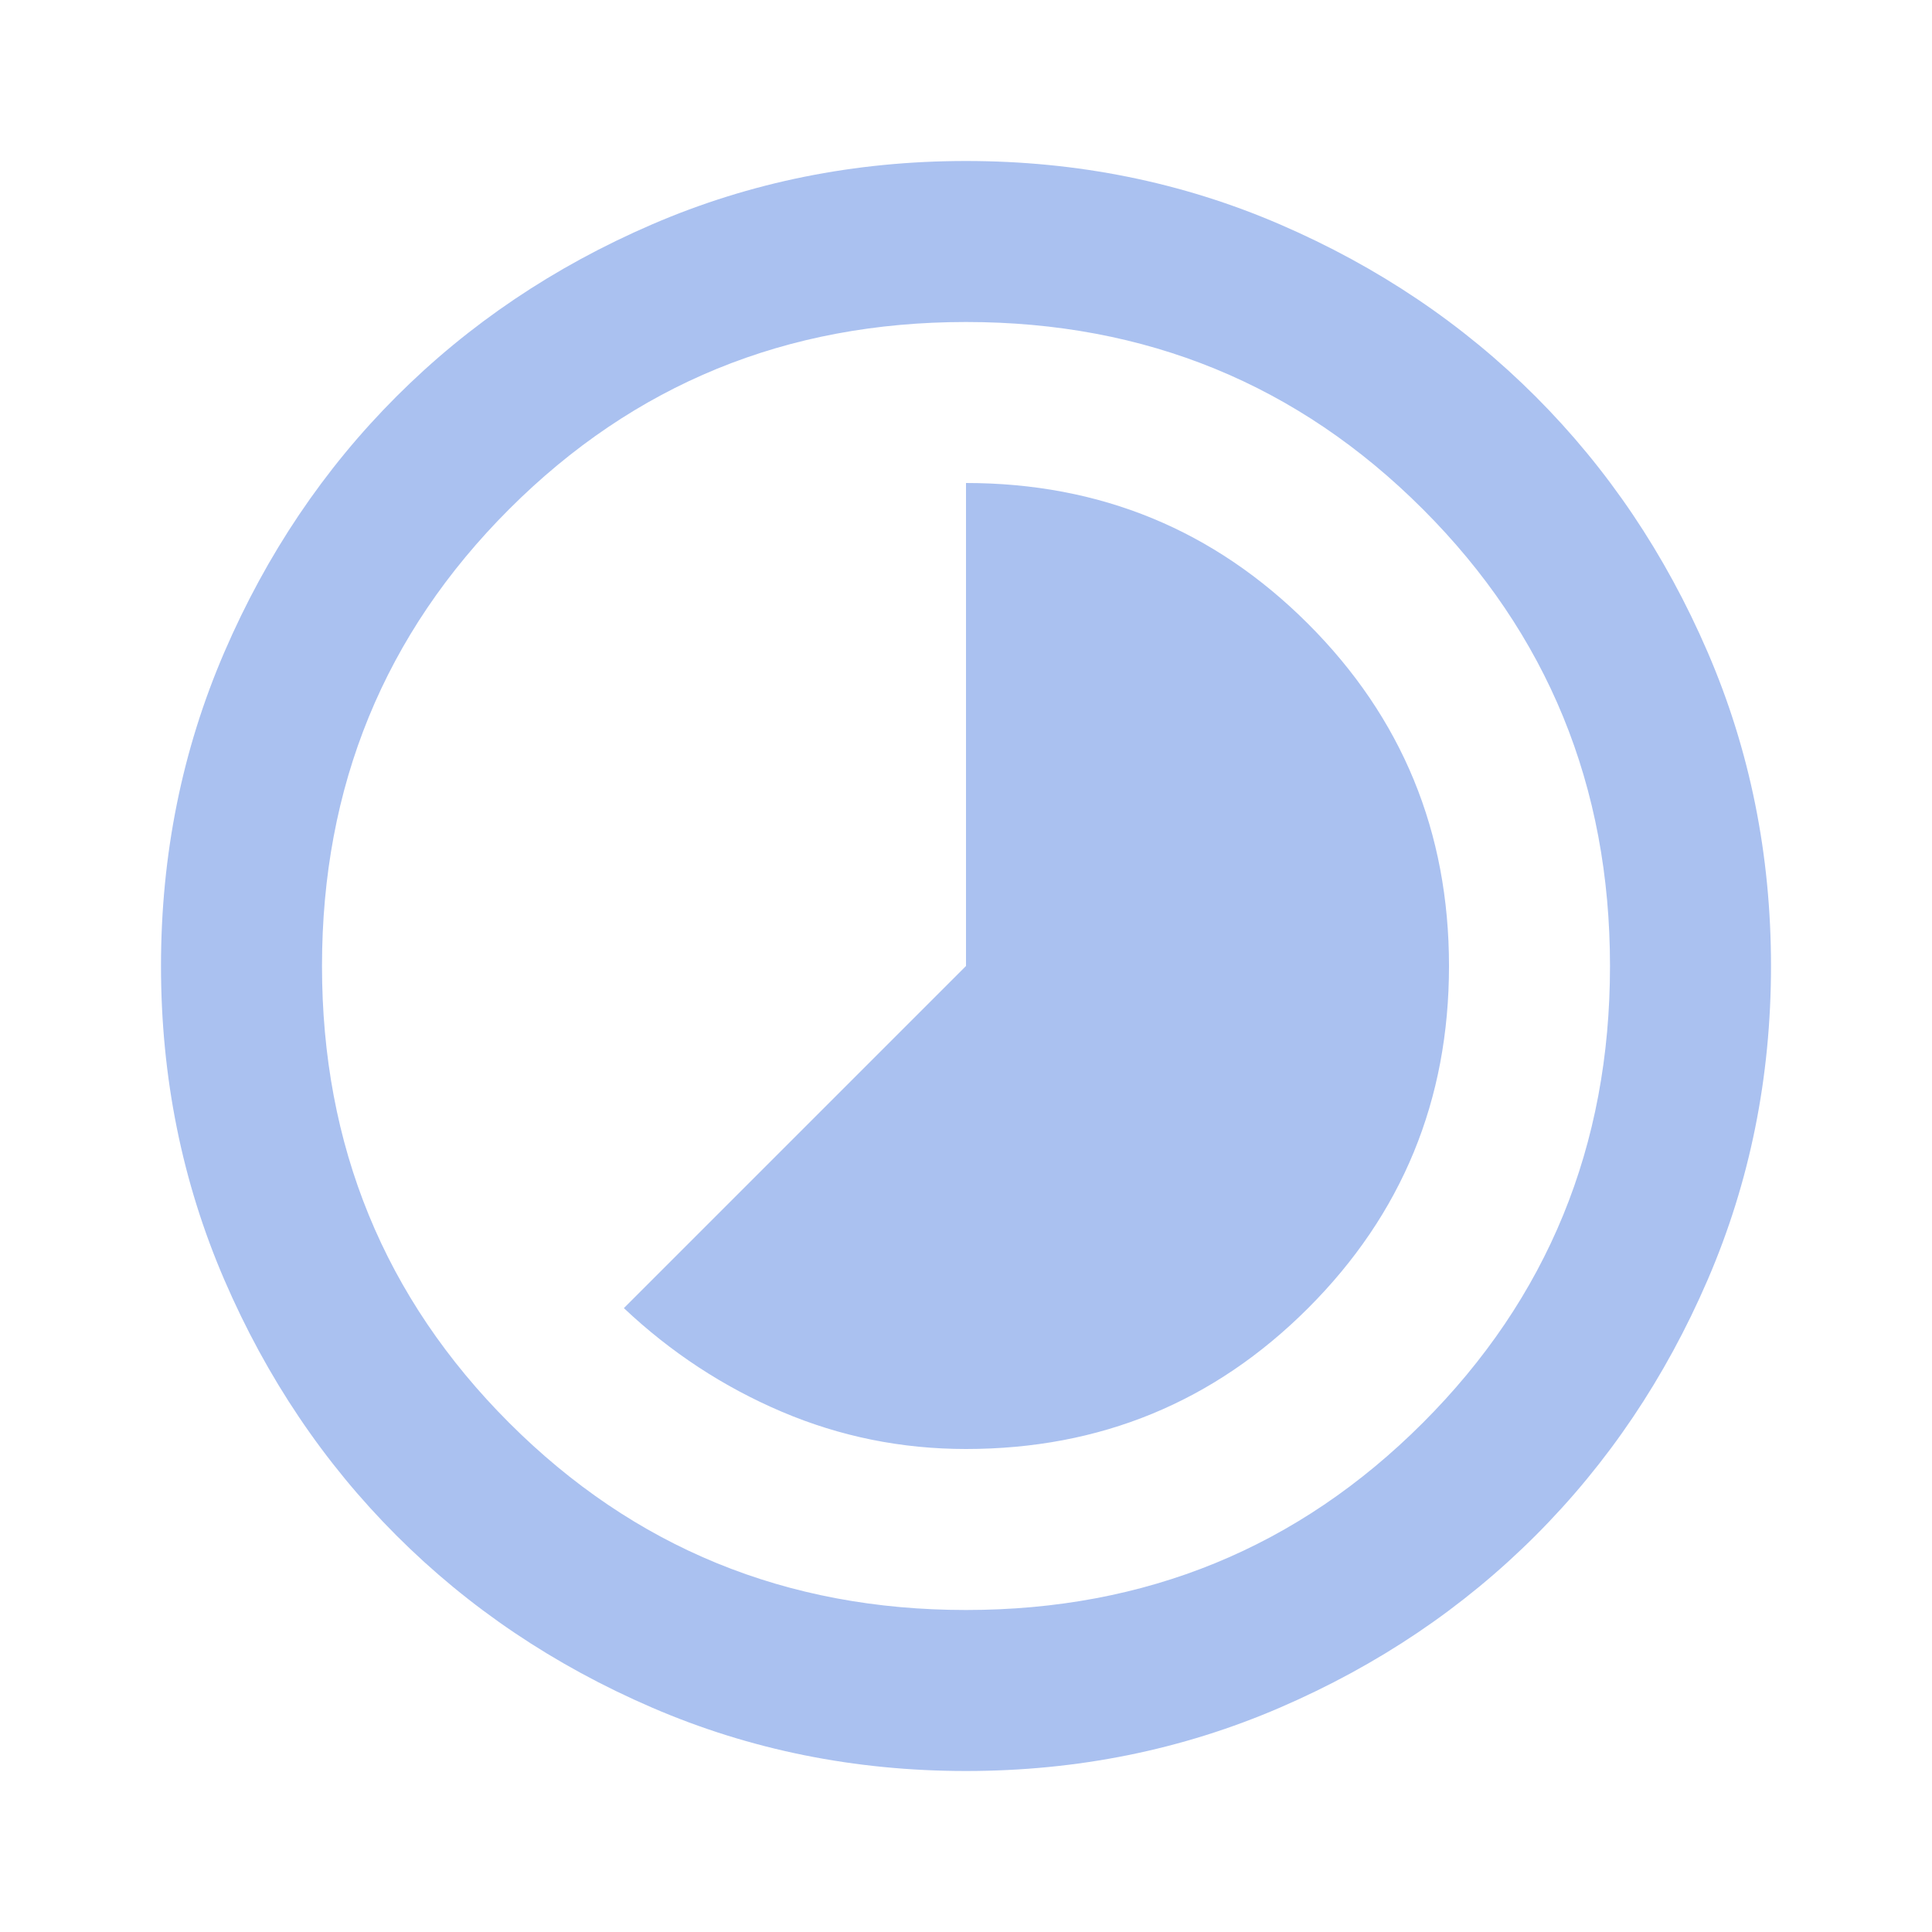
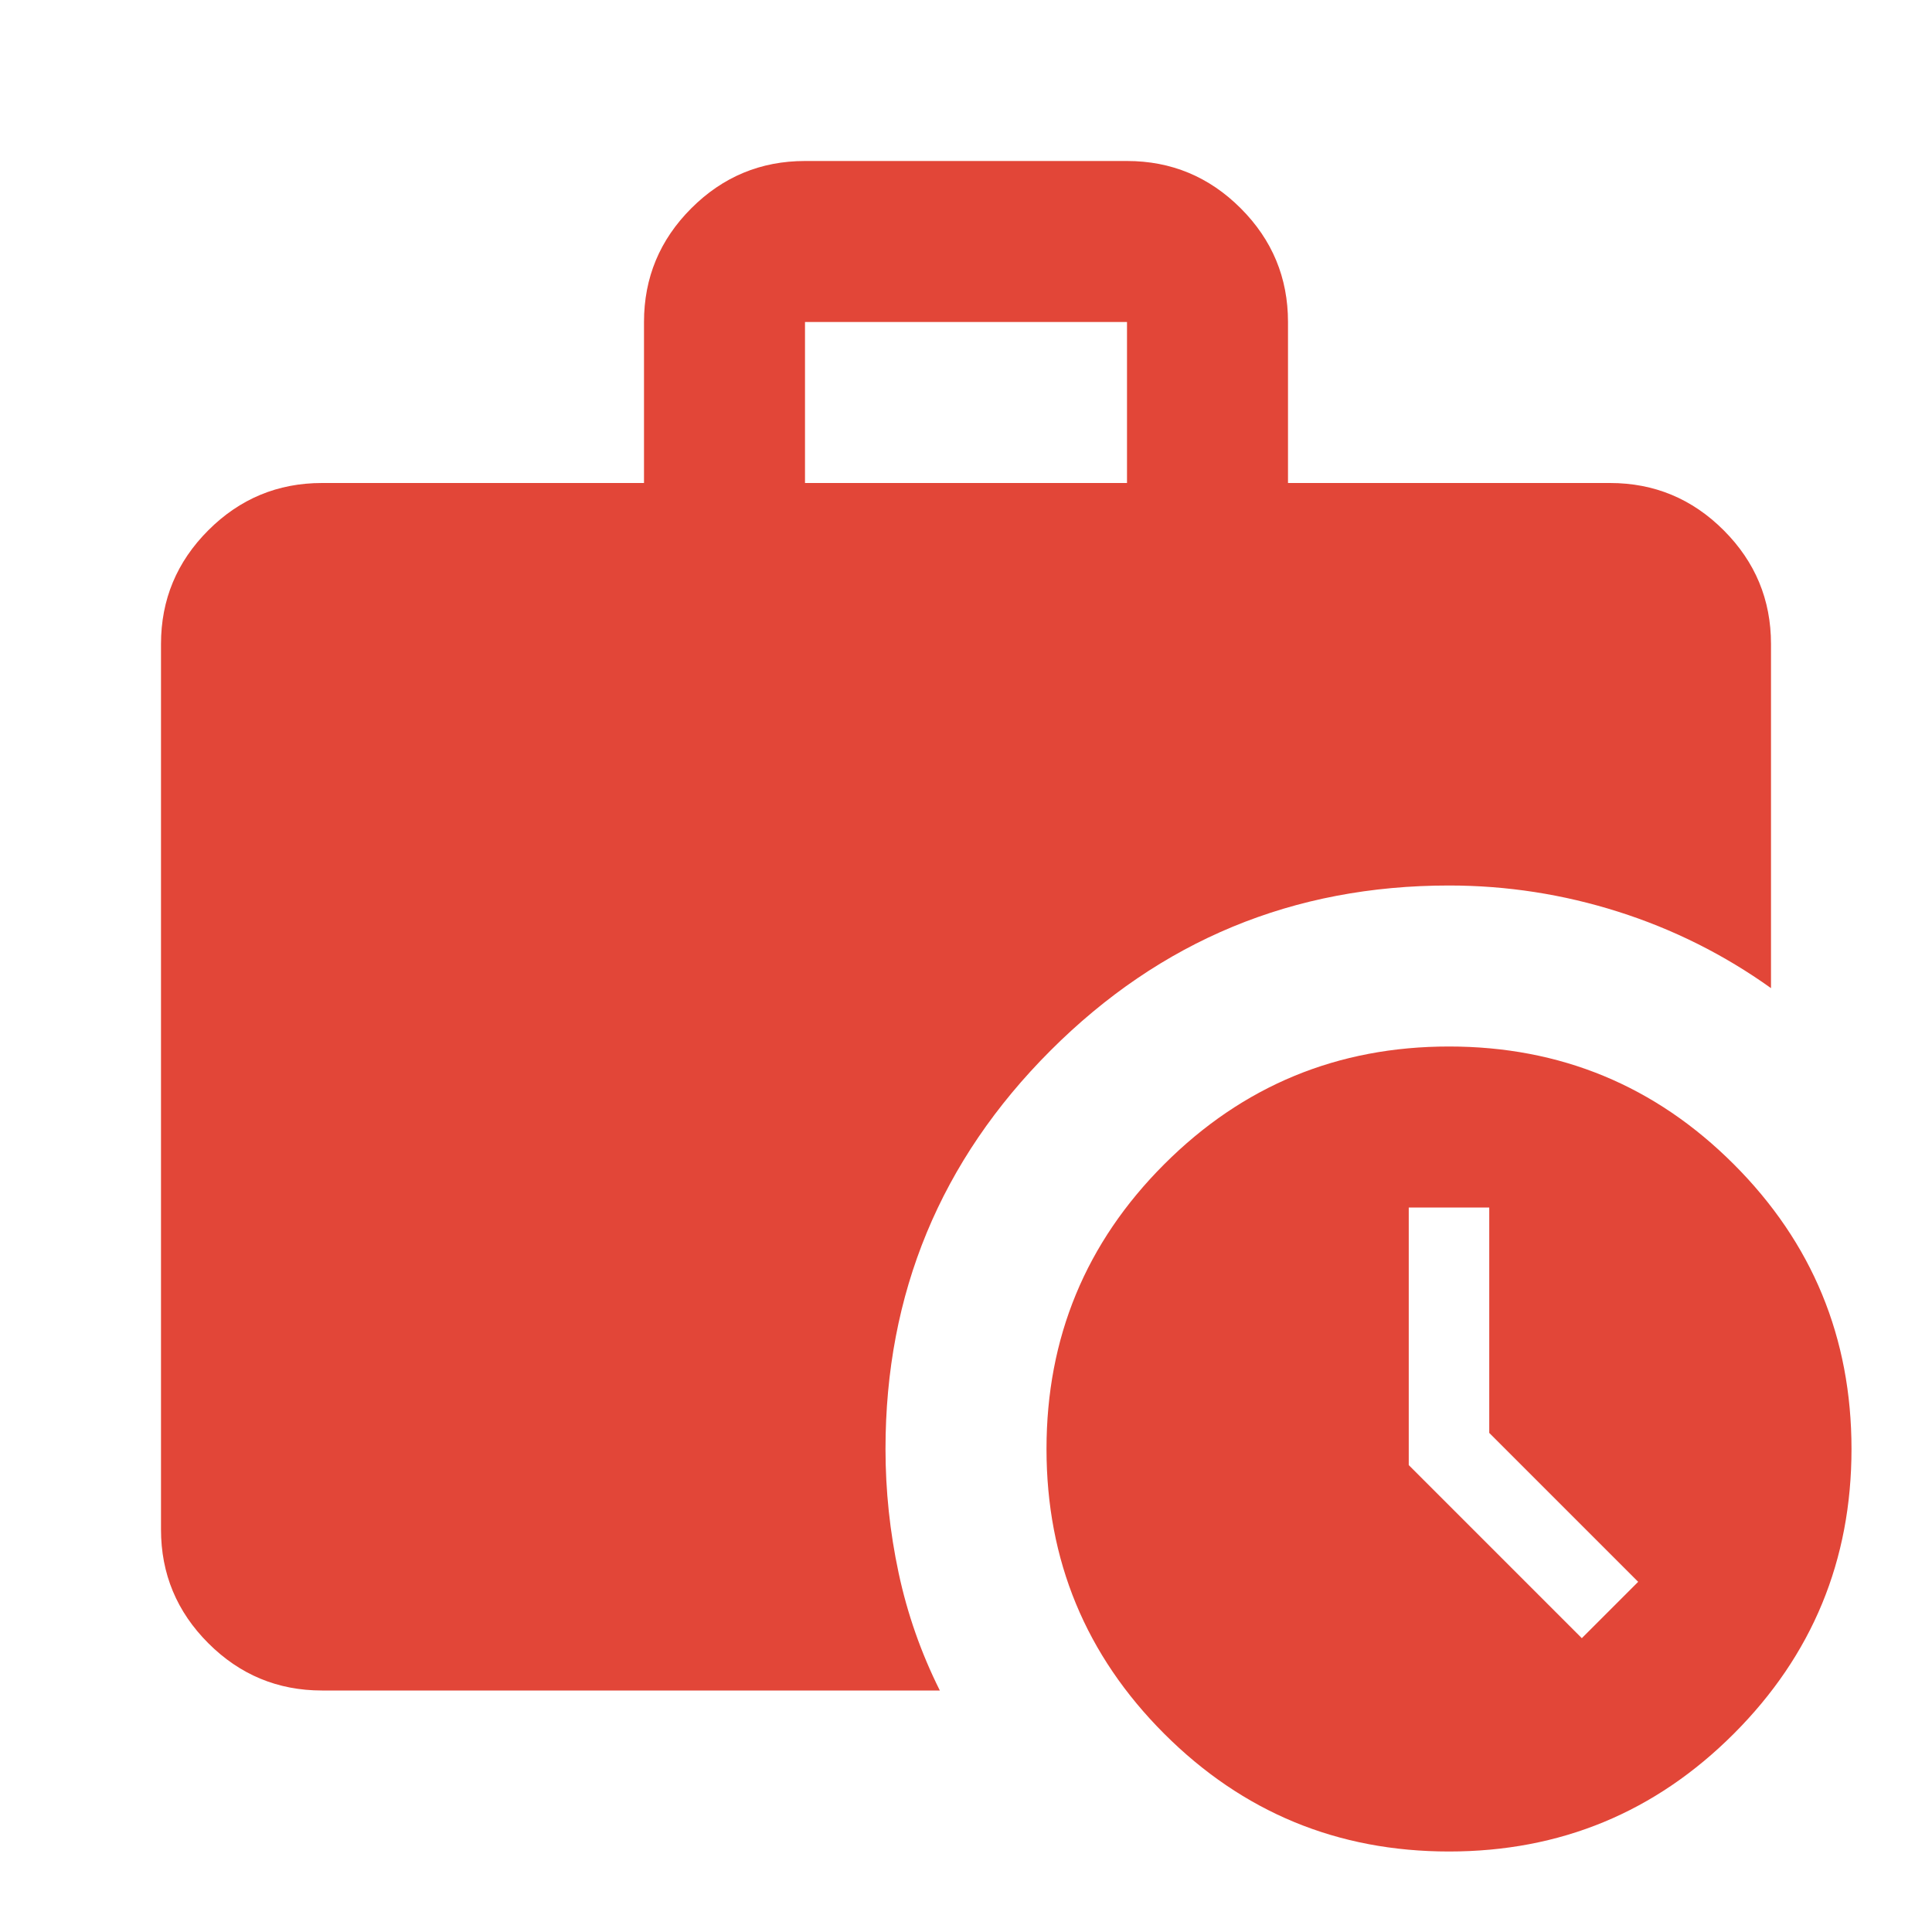
- <svg xmlns="http://www.w3.org/2000/svg" height="24px" viewBox="0 -960 960 960" width="24px" fill="#AAC1F0">
-   <path d="M480-240q100 0 170-70t70-170q0-100-70-170t-170-70v240L310-310q35 33 78.5 51.5T480-240Zm0 160q-83 0-156-31.5T197-197q-54-54-85.5-127T80-480q0-83 31.5-156T197-763q54-54 127-85.5T480-880q83 0 156 31.5T763-763q54 54 85.5 127T880-480q0 83-31.5 156T763-197q-54 54-127 85.5T480-80Zm0-80q134 0 227-93t93-227q0-134-93-227t-227-93q-134 0-227 93t-93 227q0 134 93 227t227 93Zm0-320Z" />
+ <svg xmlns="http://www.w3.org/2000/svg" height="24px" viewBox="0 -960 960 960" width="24px">
+   <path fill="#e24638" d="m786-146 28-28-74-74v-112h-40v128l86 86ZM400-720h160v-80H400v80ZM578.5-98.5Q520-157 520-240t58.5-141.5Q637-440 720-440t141.5 58.5Q920-323 920-240T861.5-98.5Q803-40 720-40T578.5-98.5ZM160-120q-33 0-56.5-23.5T80-200v-440q0-33 23.5-56.5T160-720h160v-80q0-33 23.5-56.5T400-880h160q33 0 56.5 23.5T640-800v80h160q33 0 56.5 23.5T880-640v171q-35-25-76-38t-84-13q-116 0-198 82t-82 198q0 31 6.5 61.5T467-120H160Z" />
</svg>
